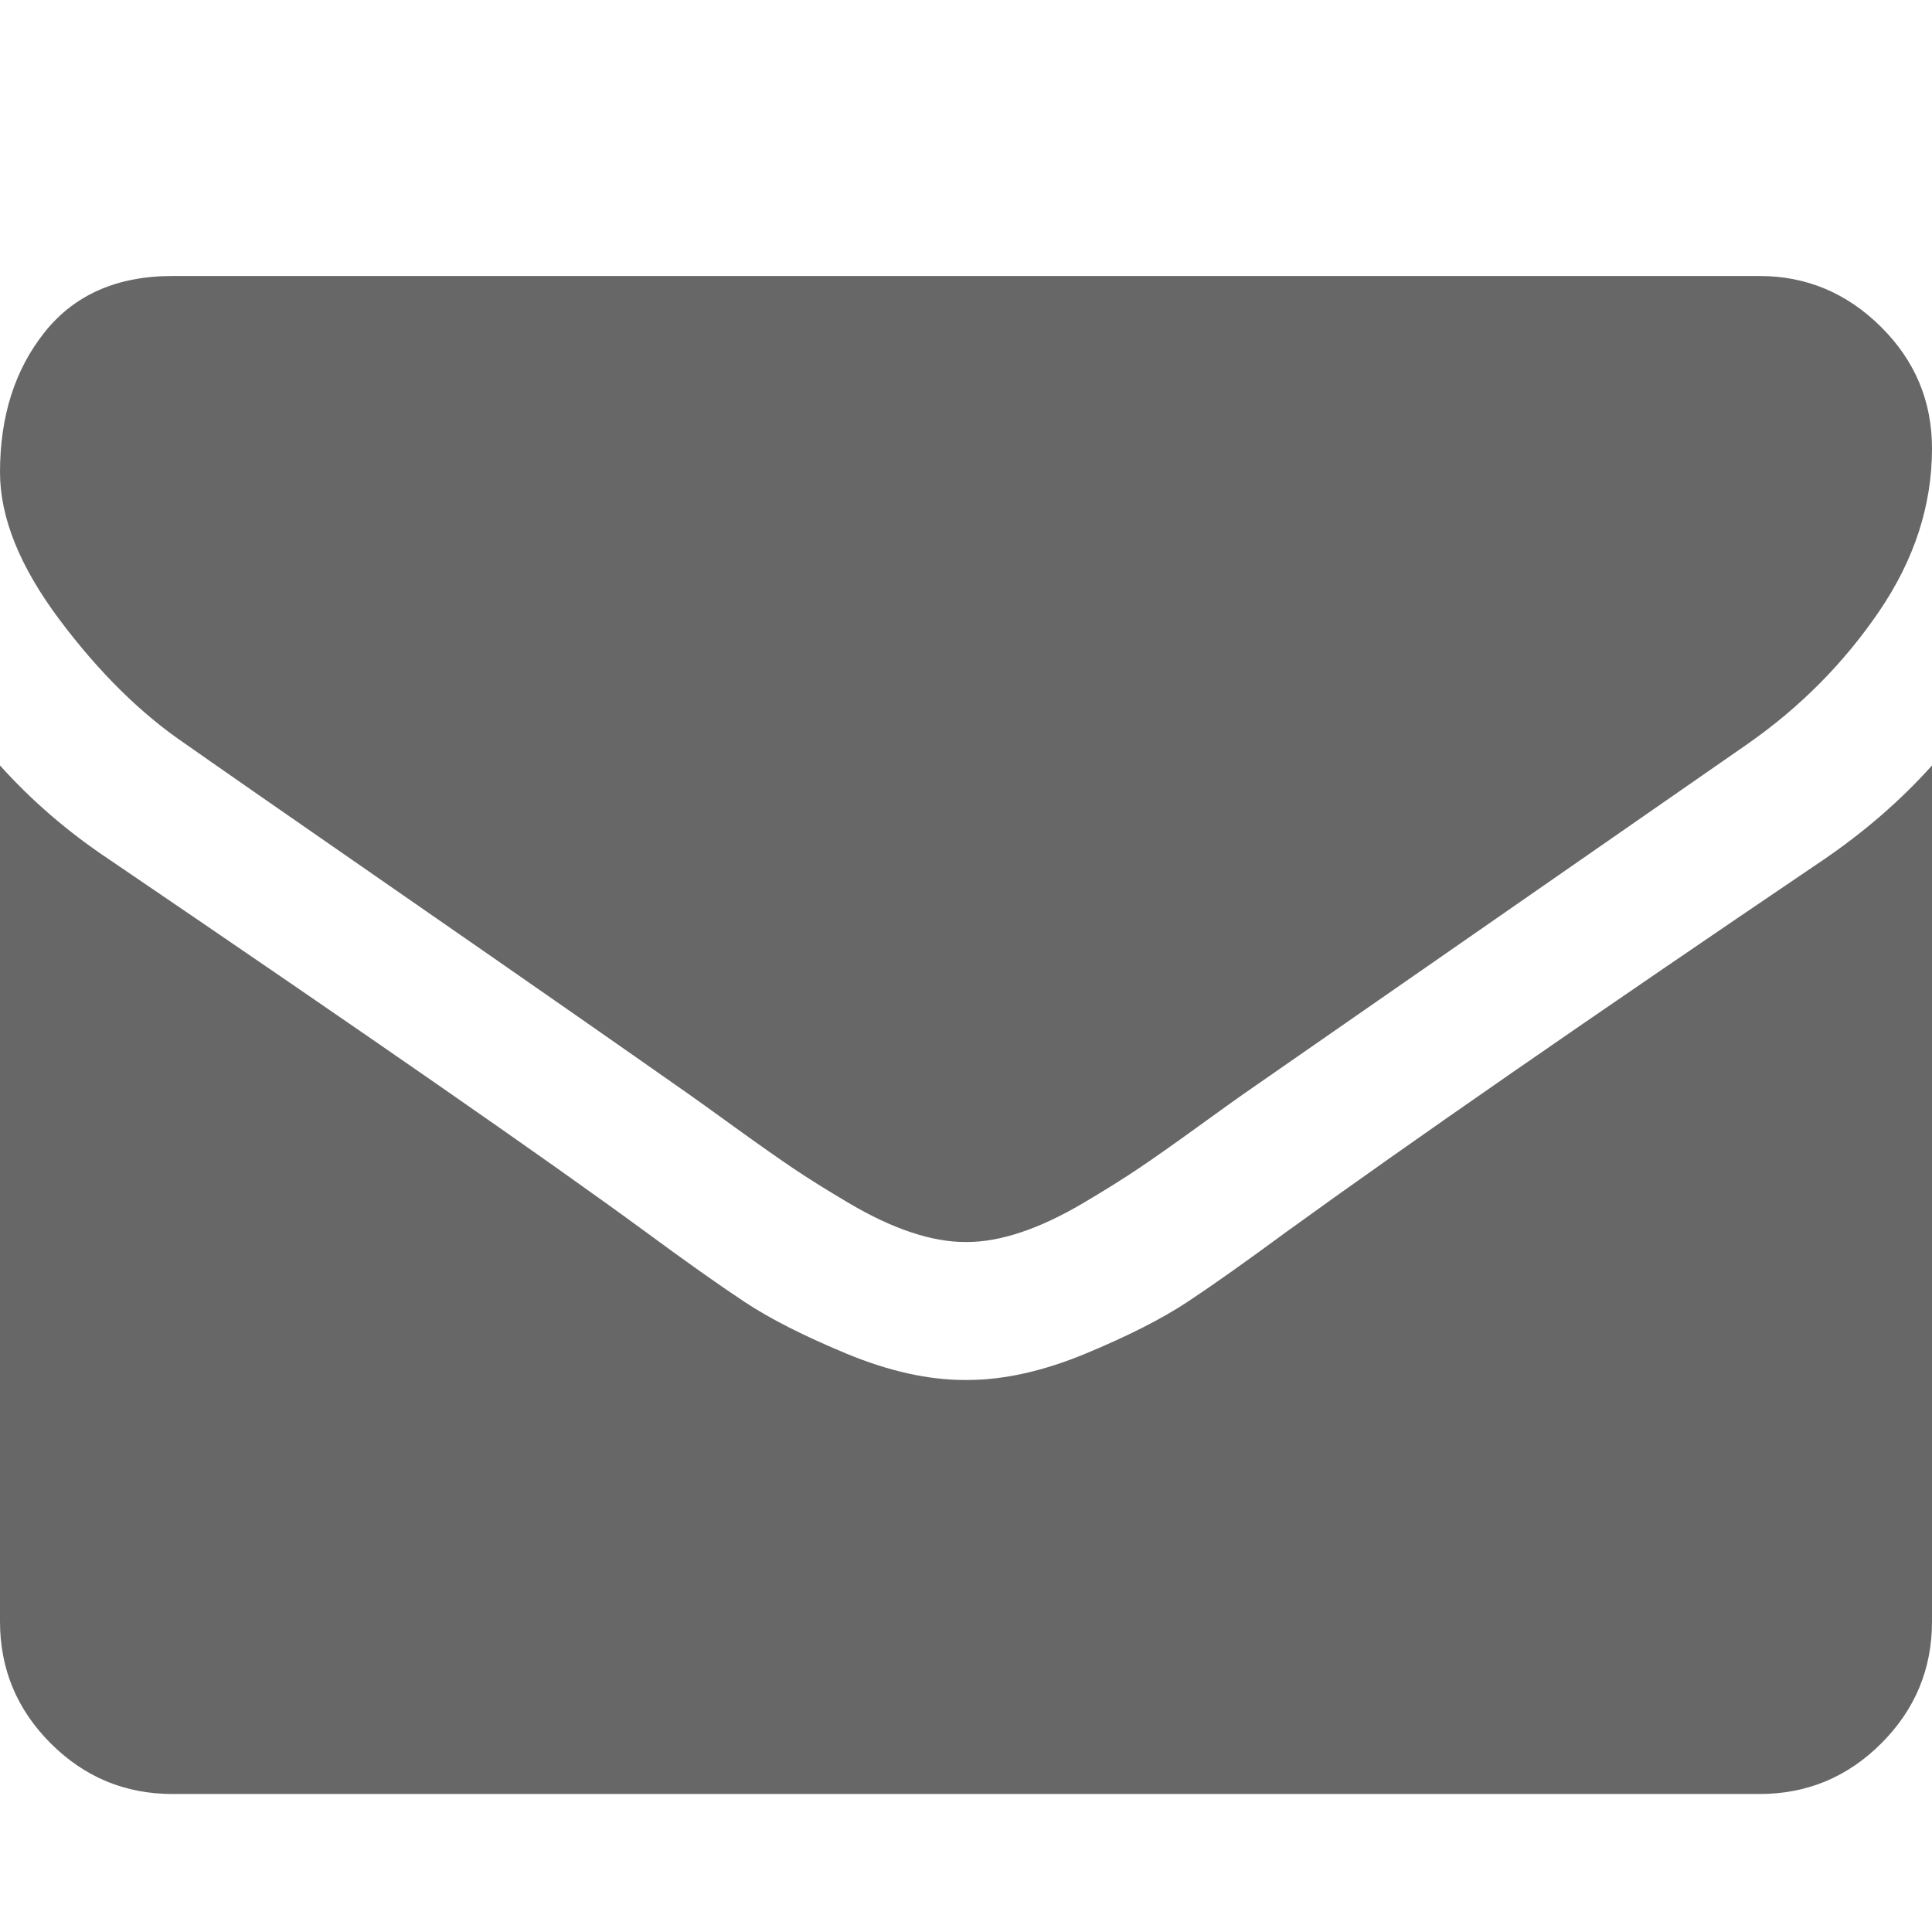
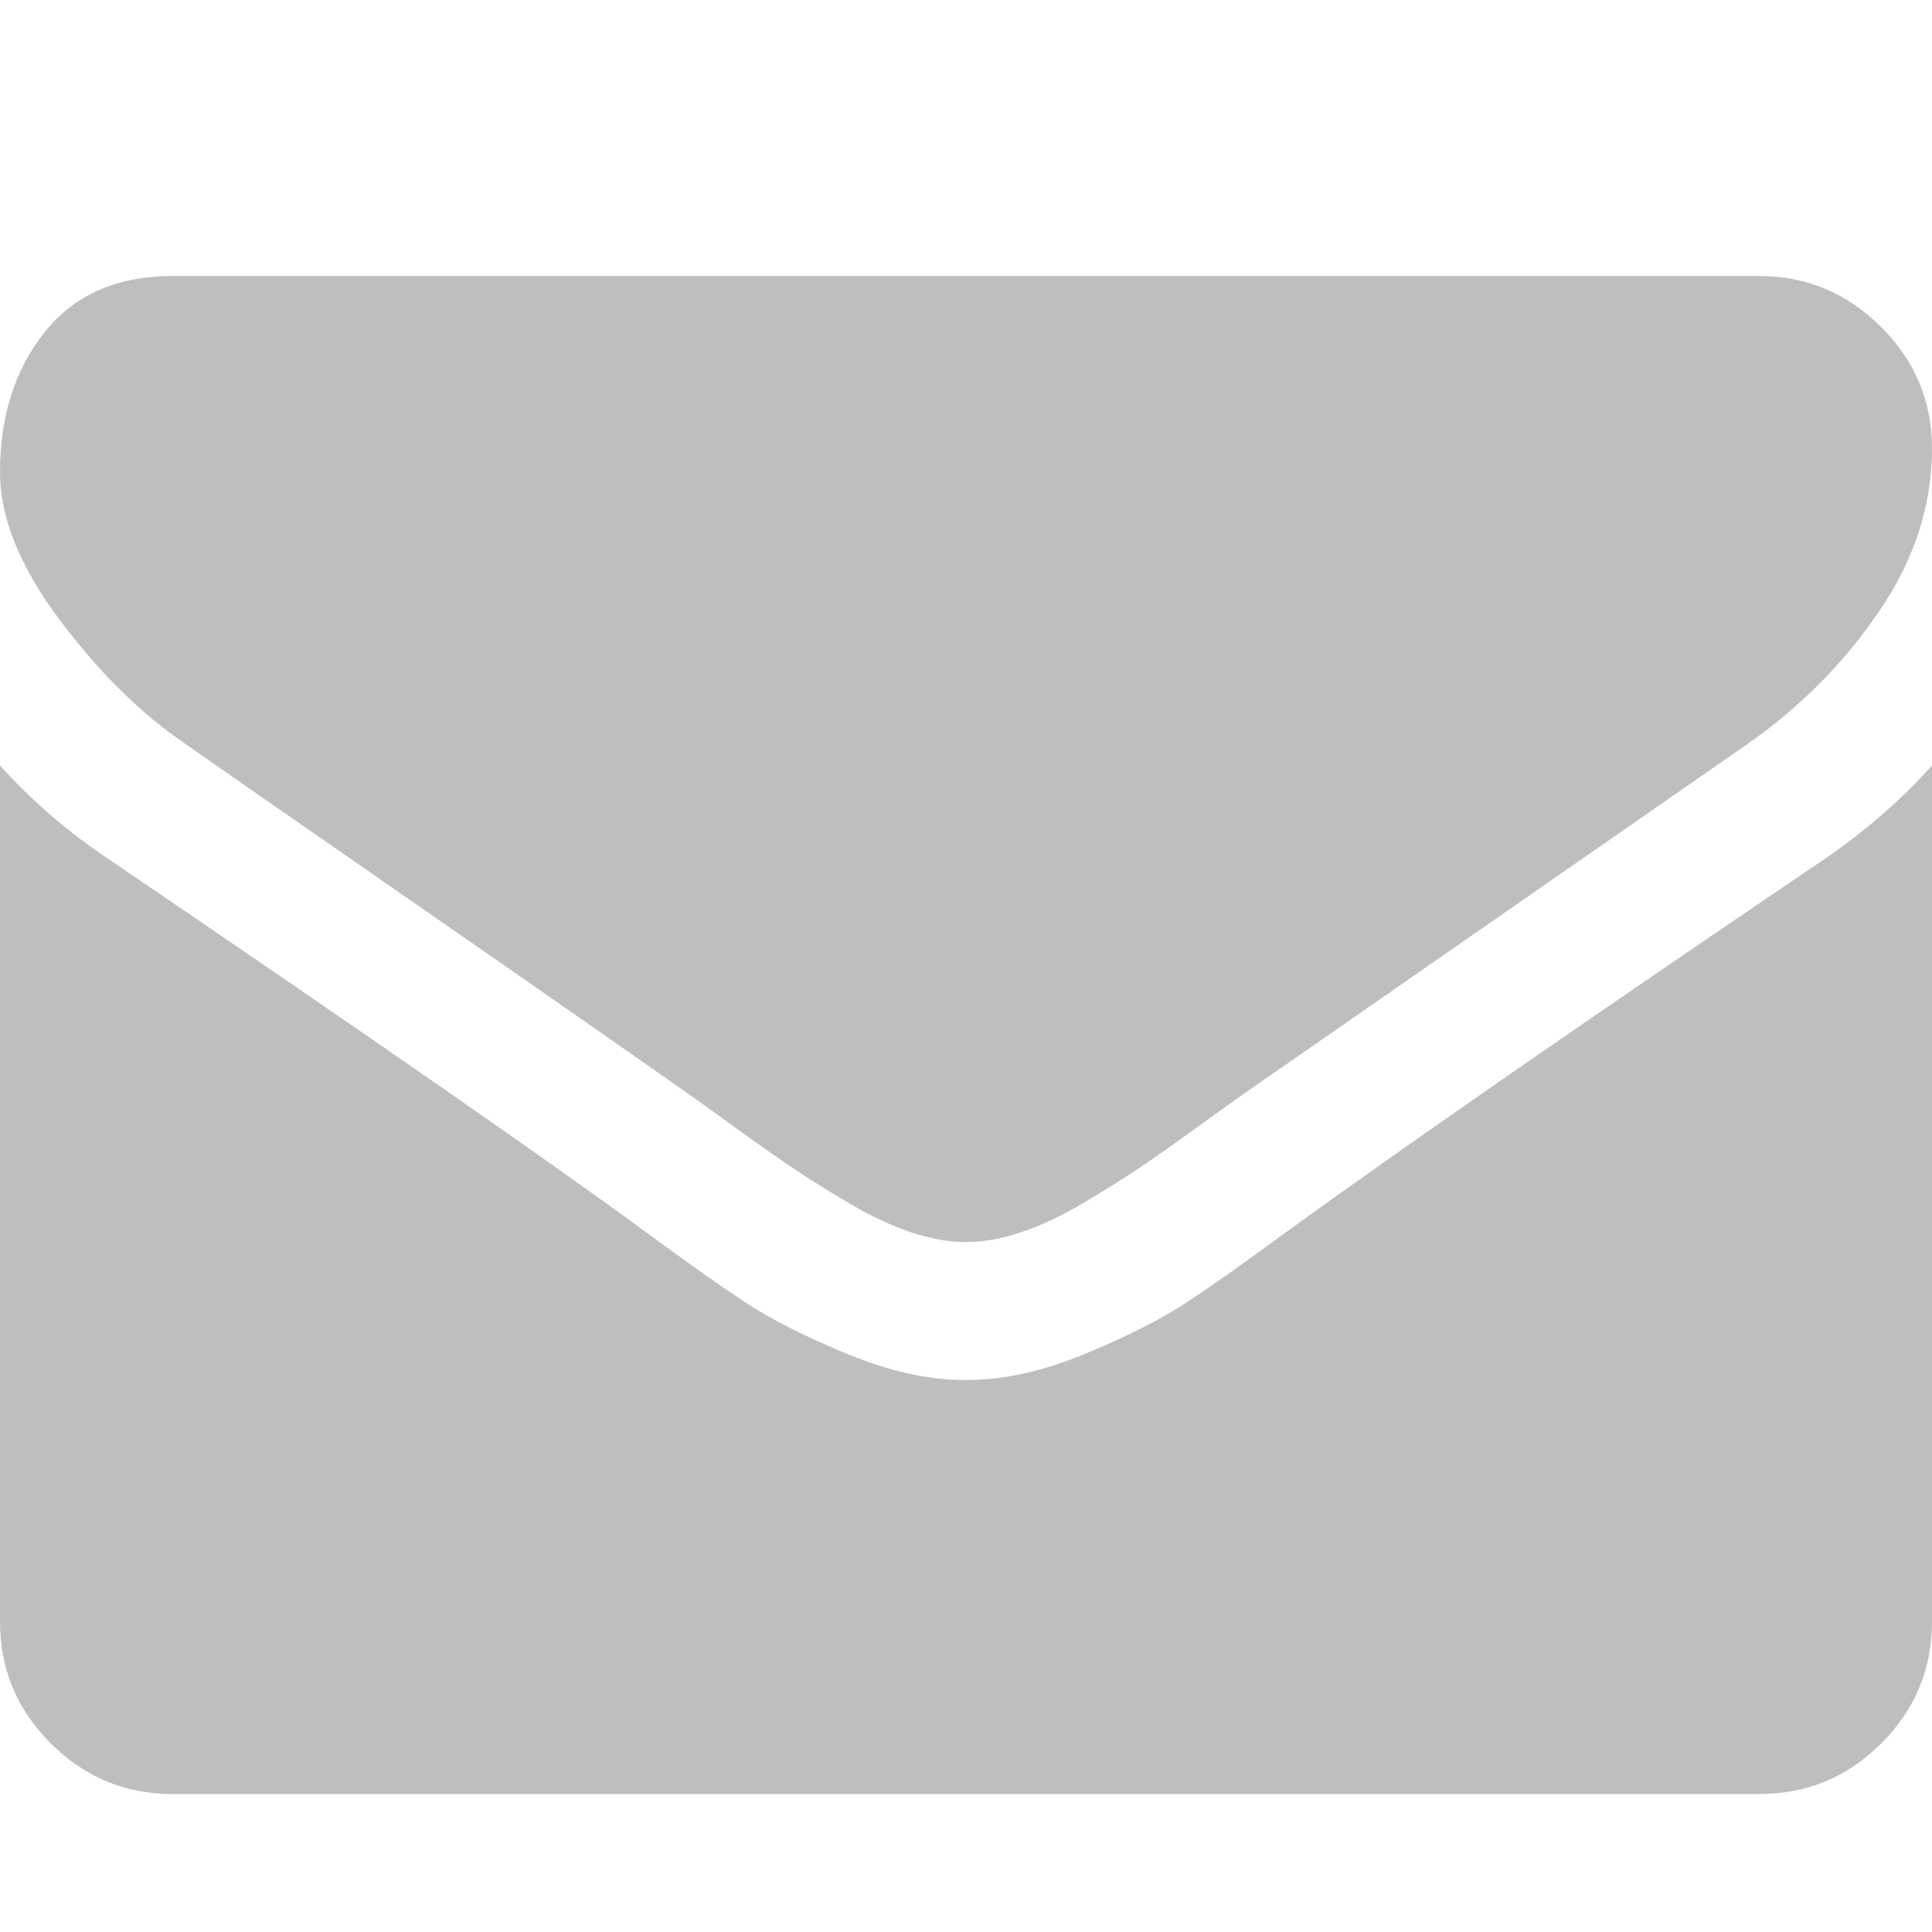
<svg xmlns="http://www.w3.org/2000/svg" width="1792" height="1792" viewBox="0 0 1792 1792">
-   <path style="fill:#676767" d="M1792 710v794q0 66-47 113t-113 47h-1472q-66 0-113-47t-47-113v-794q44 49 101 87 362 246 497 345 57 42 92.5 65.5t94.5 48 110 24.5h2q51 0 110-24.5t94.5-48 92.5-65.5q170-123 498-345 57-39 100-87zm0-294q0 79-49 151t-122 123q-376 261-468 325-10 7-42.5 30.5t-54 38-52 32.5-57.5 27-50 9h-2q-23 0-50-9t-57.5-27-52-32.5-54-38-42.5-30.5q-91-64-262-182.5t-205-142.5q-62-42-117-115.5t-55-136.5q0-78 41.5-130t118.5-52h1472q65 0 112.5 47t47.5 113z" />
+   <path style="fill:#bebebe" d="M1792 710v794q0 66-47 113t-113 47h-1472q-66 0-113-47t-47-113v-794q44 49 101 87 362 246 497 345 57 42 92.5 65.5t94.5 48 110 24.5h2q51 0 110-24.5t94.5-48 92.5-65.5q170-123 498-345 57-39 100-87zm0-294q0 79-49 151t-122 123q-376 261-468 325-10 7-42.5 30.5t-54 38-52 32.5-57.5 27-50 9h-2q-23 0-50-9t-57.5-27-52-32.5-54-38-42.5-30.5q-91-64-262-182.5t-205-142.5q-62-42-117-115.5t-55-136.5q0-78 41.5-130t118.5-52h1472q65 0 112.5 47t47.5 113z" />
</svg>
